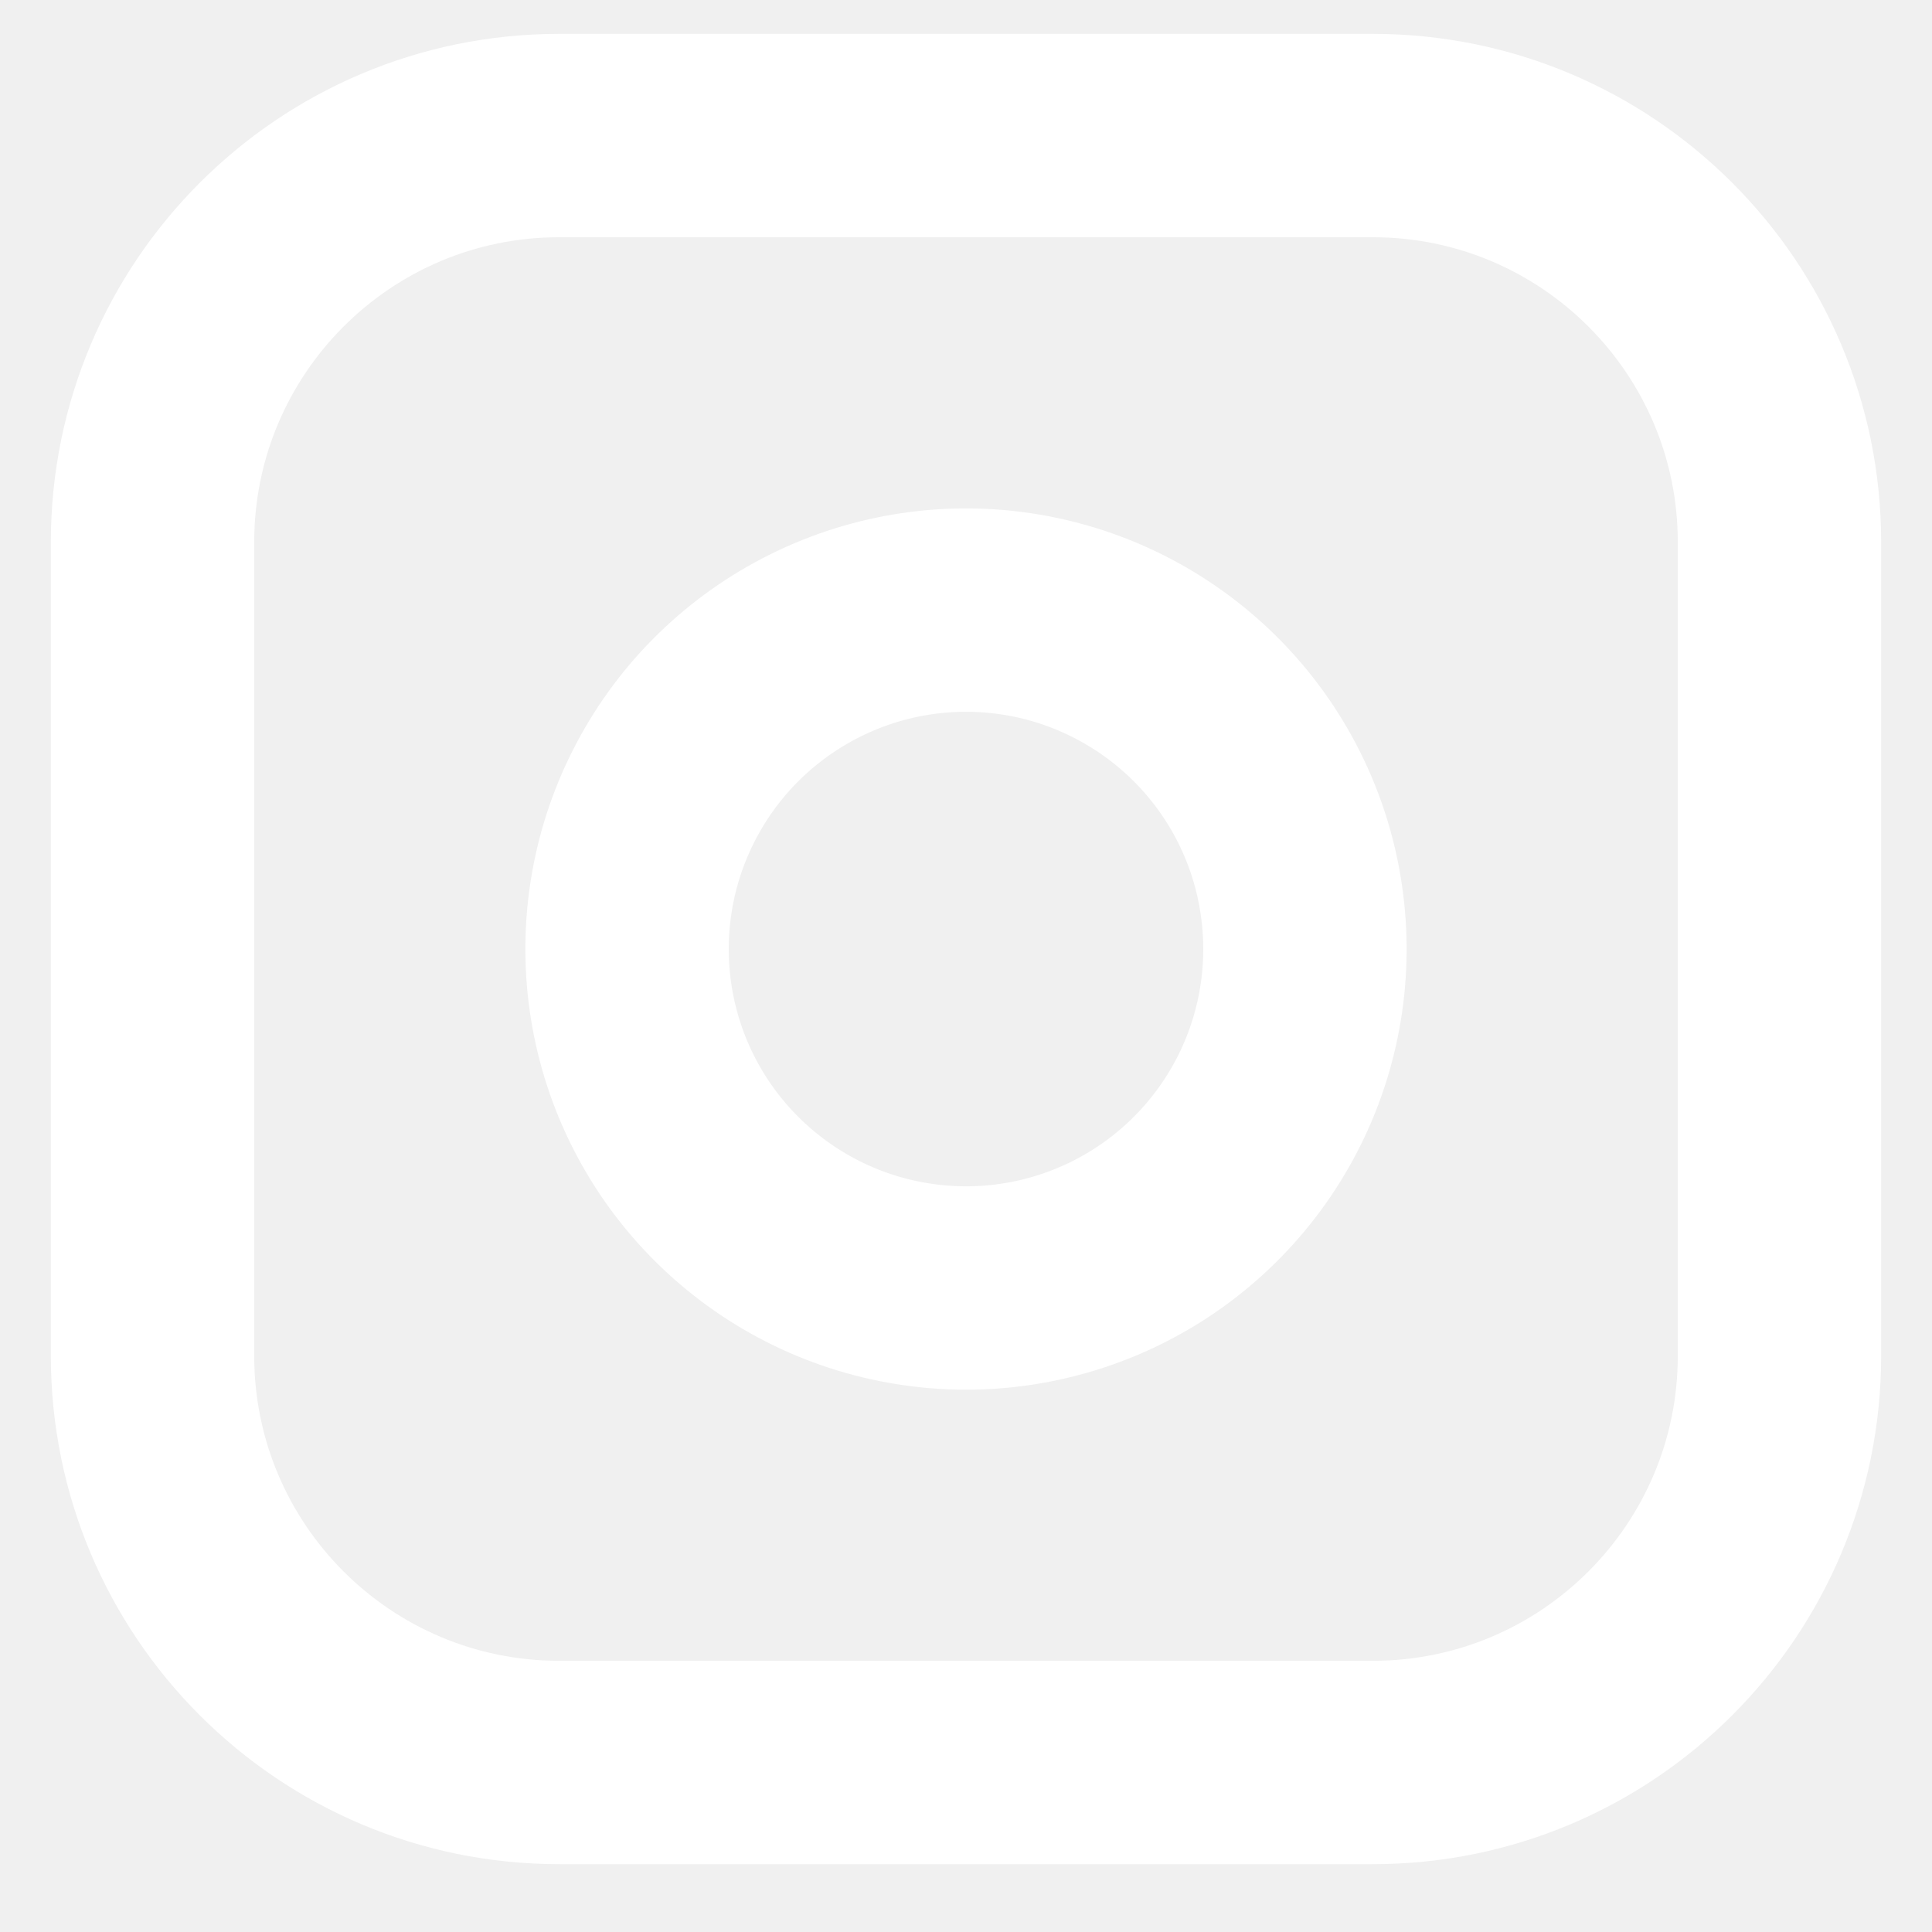
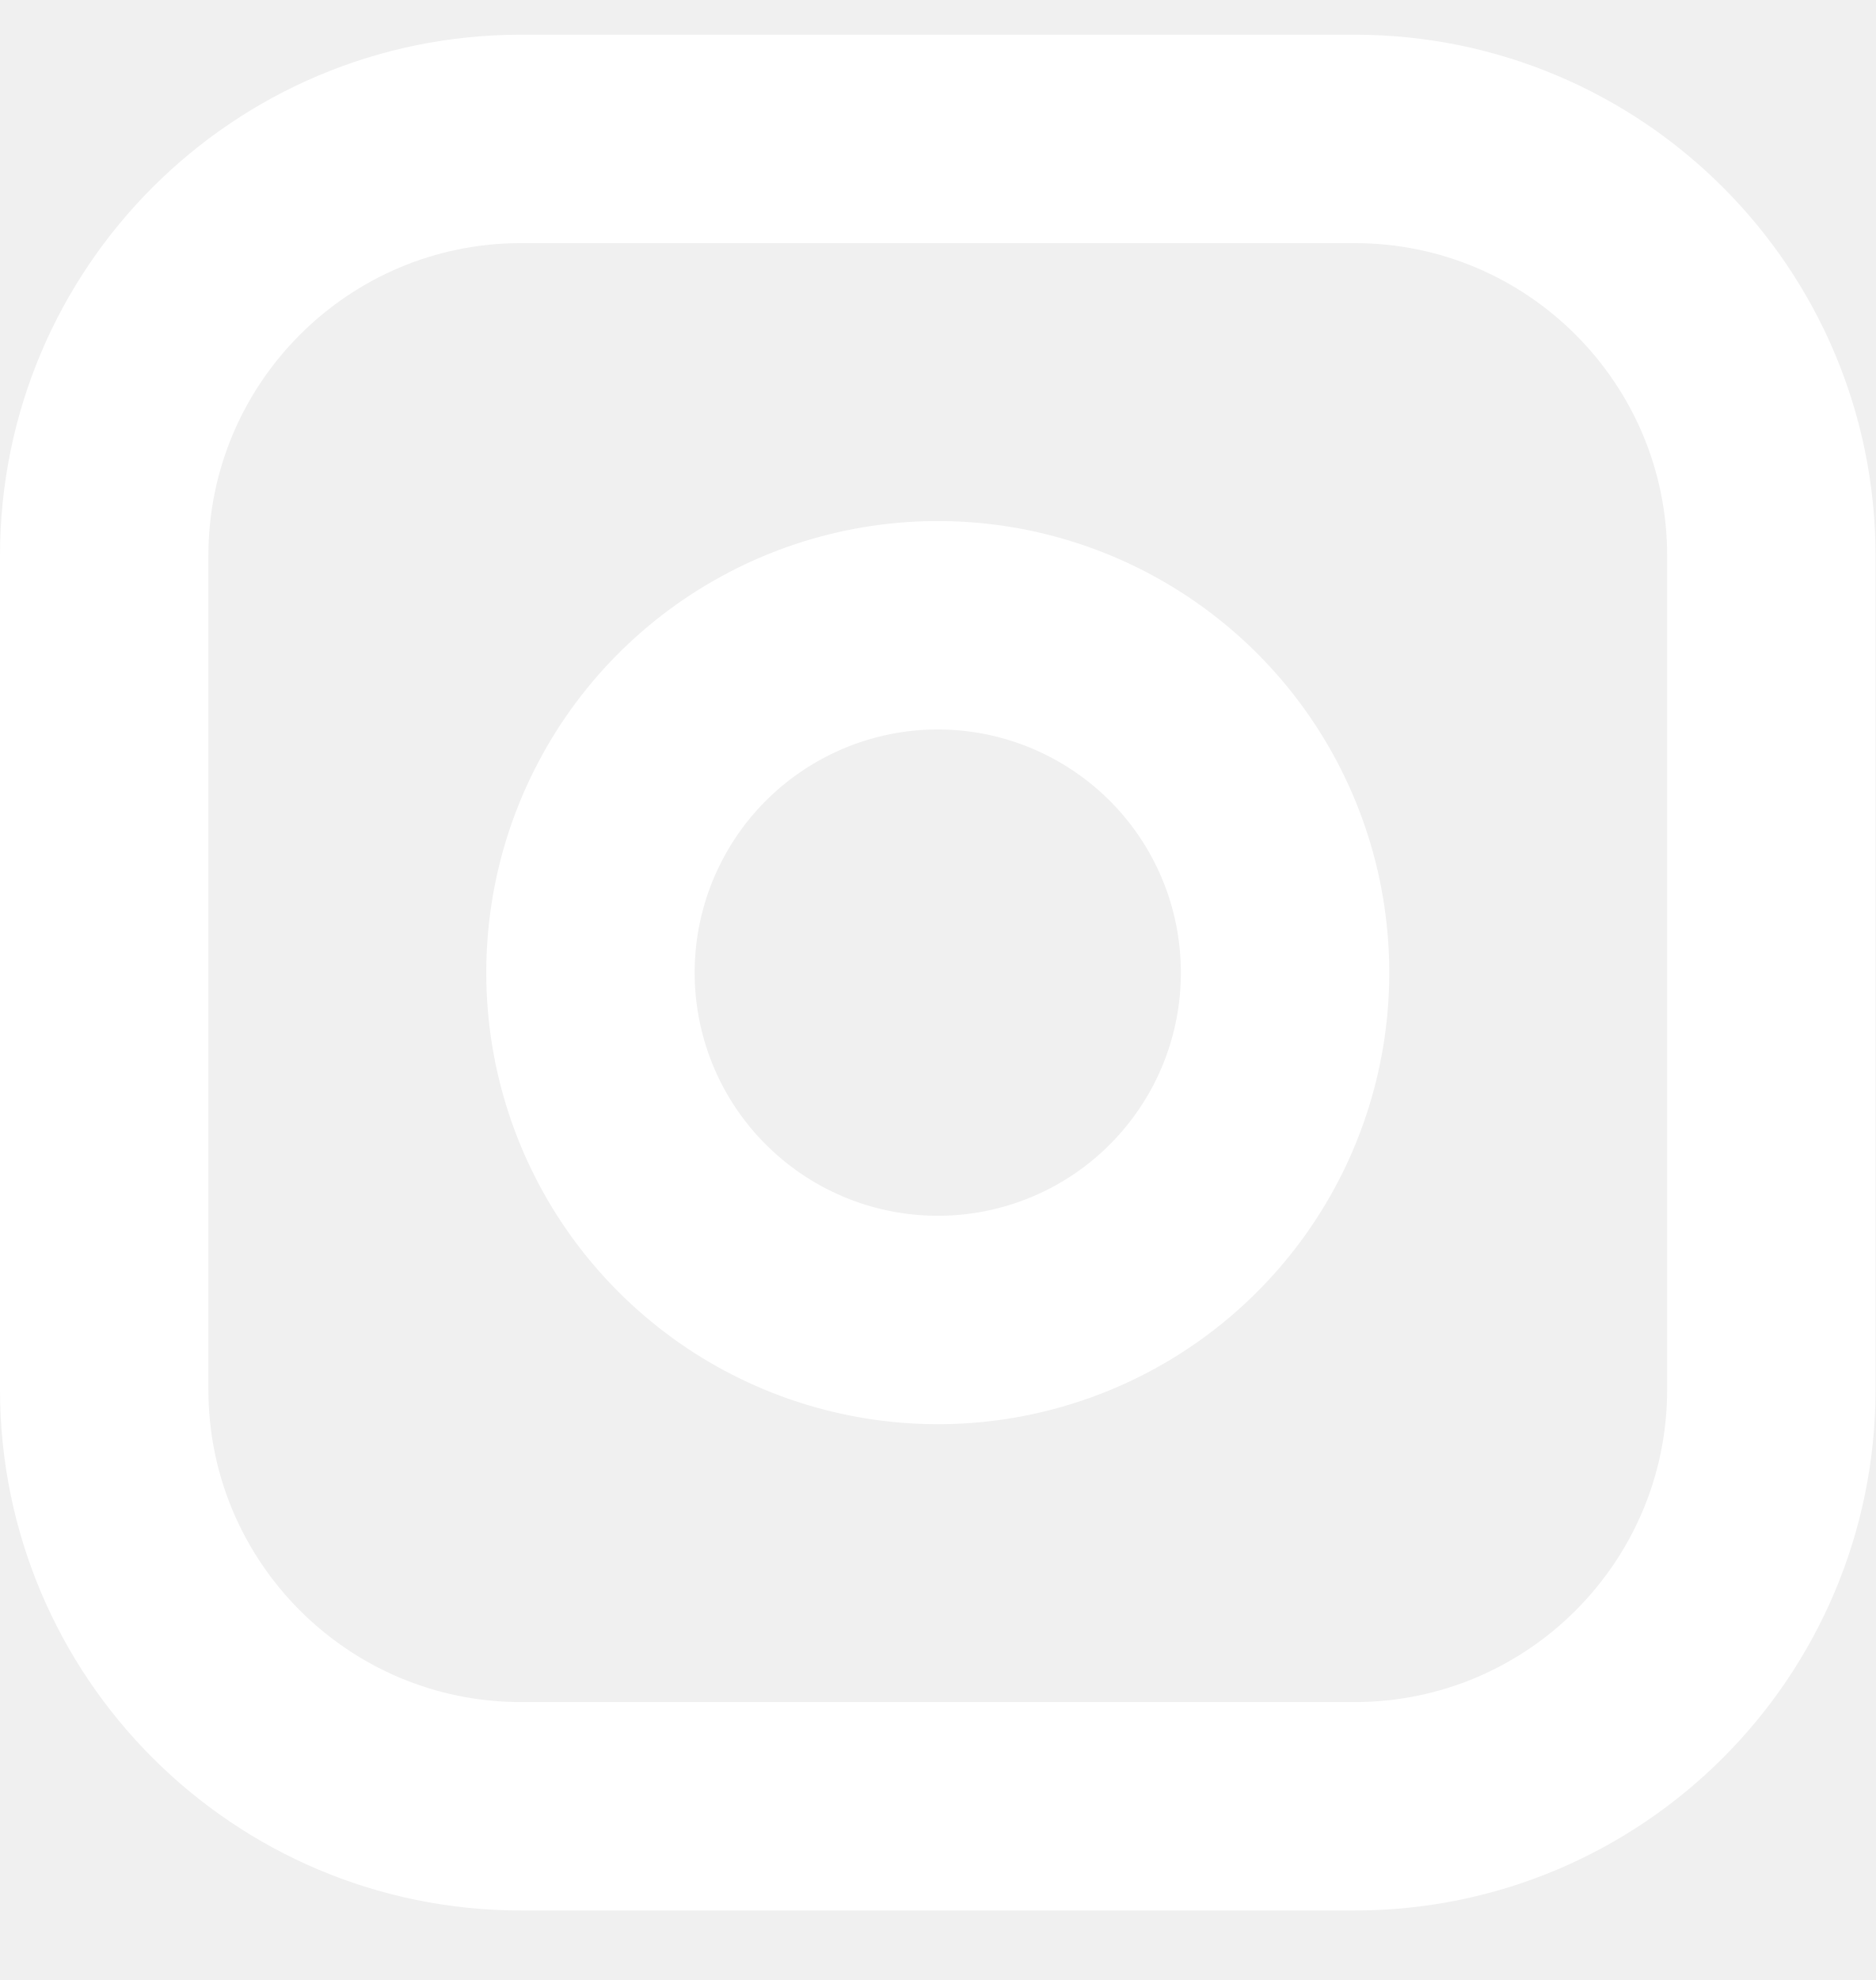
- <svg xmlns="http://www.w3.org/2000/svg" width="16" height="16" viewBox="0 0 18 19" fill="none">
+ <svg xmlns="http://www.w3.org/2000/svg" viewBox="0 0 18 19" fill="none">
  <path d="M13 1.333H5C2.791 1.333 1 3.124 1 5.333V13.333C1 15.542 2.791 17.333 5 17.333H13C15.209 17.333 17 15.542 17 13.333V5.333C17 3.124 15.209 1.333 13 1.333Z" stroke="white" stroke-width="2" stroke-linecap="round" stroke-linejoin="round" />
  <path d="M12.297 8.844C12.4 9.538 12.282 10.246 11.959 10.869C11.636 11.491 11.125 11.996 10.499 12.311C9.872 12.626 9.163 12.736 8.471 12.624C7.778 12.513 7.139 12.186 6.643 11.69C6.147 11.195 5.82 10.555 5.709 9.863C5.598 9.171 5.707 8.461 6.023 7.835C6.338 7.208 6.843 6.698 7.465 6.375C8.087 6.052 8.795 5.933 9.489 6.036C10.197 6.141 10.851 6.471 11.357 6.976C11.863 7.482 12.193 8.137 12.297 8.844Z" stroke="white" stroke-width="2" stroke-linecap="round" stroke-linejoin="round" />
</svg>
